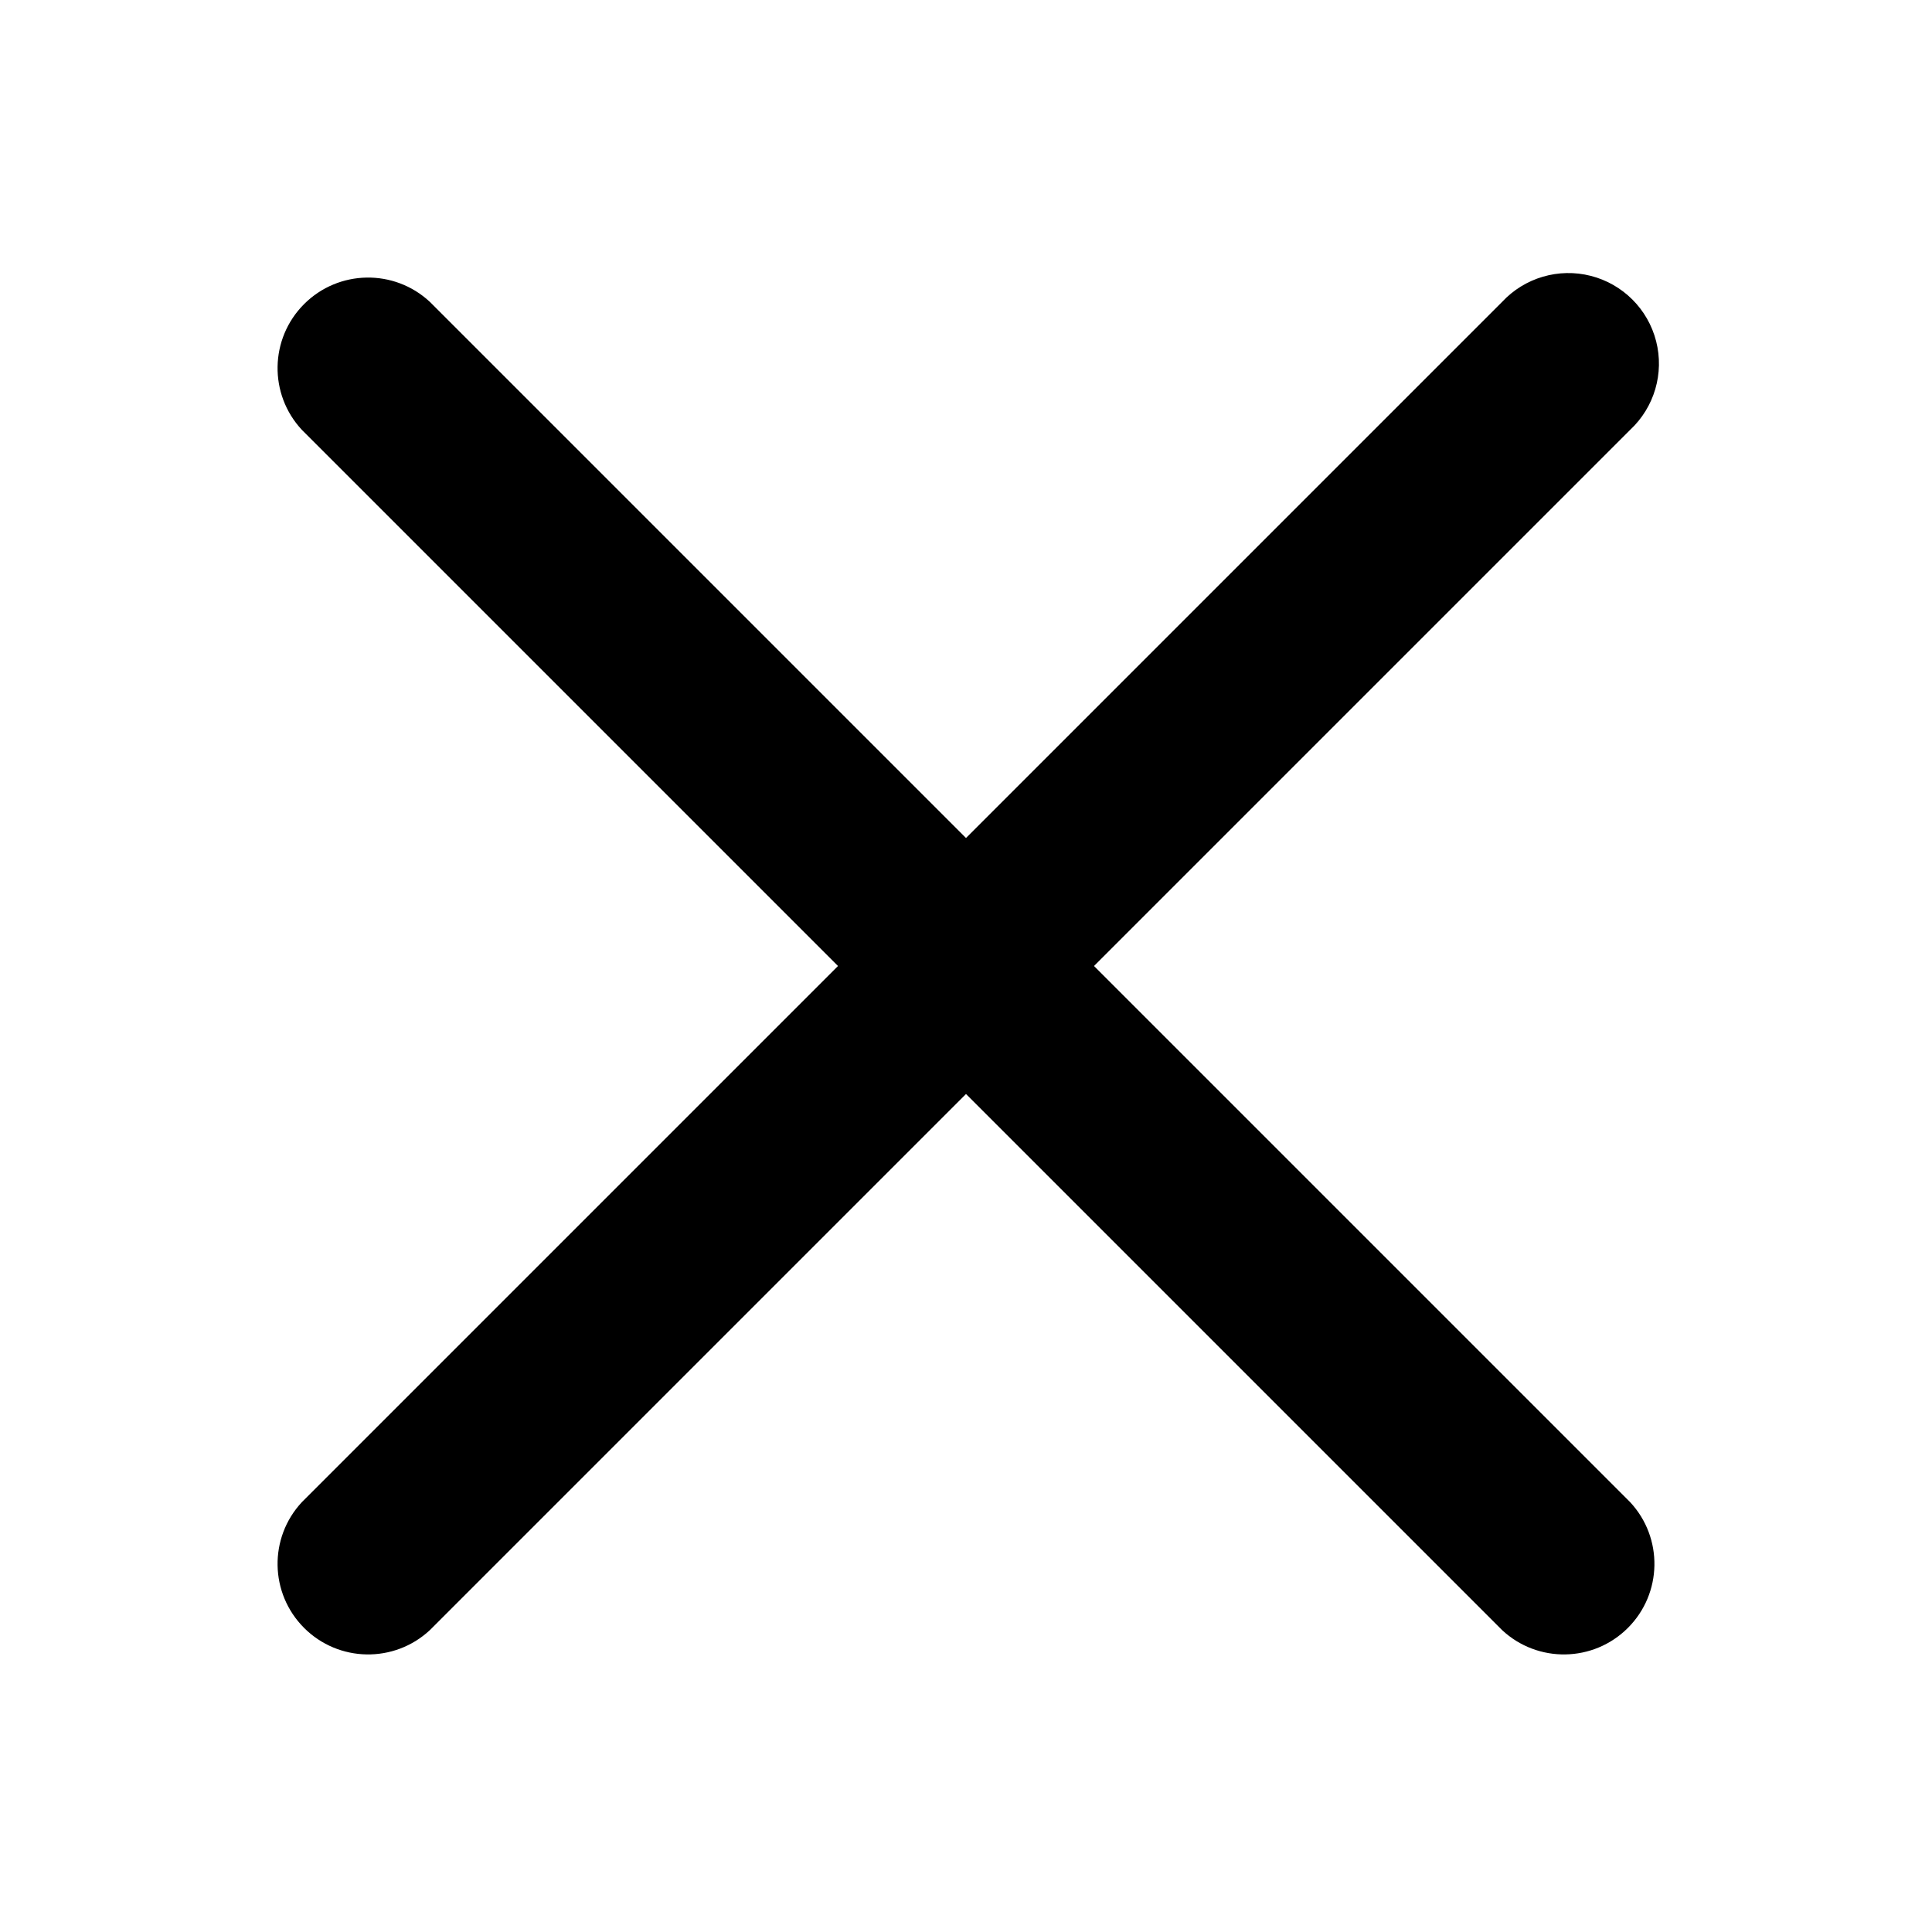
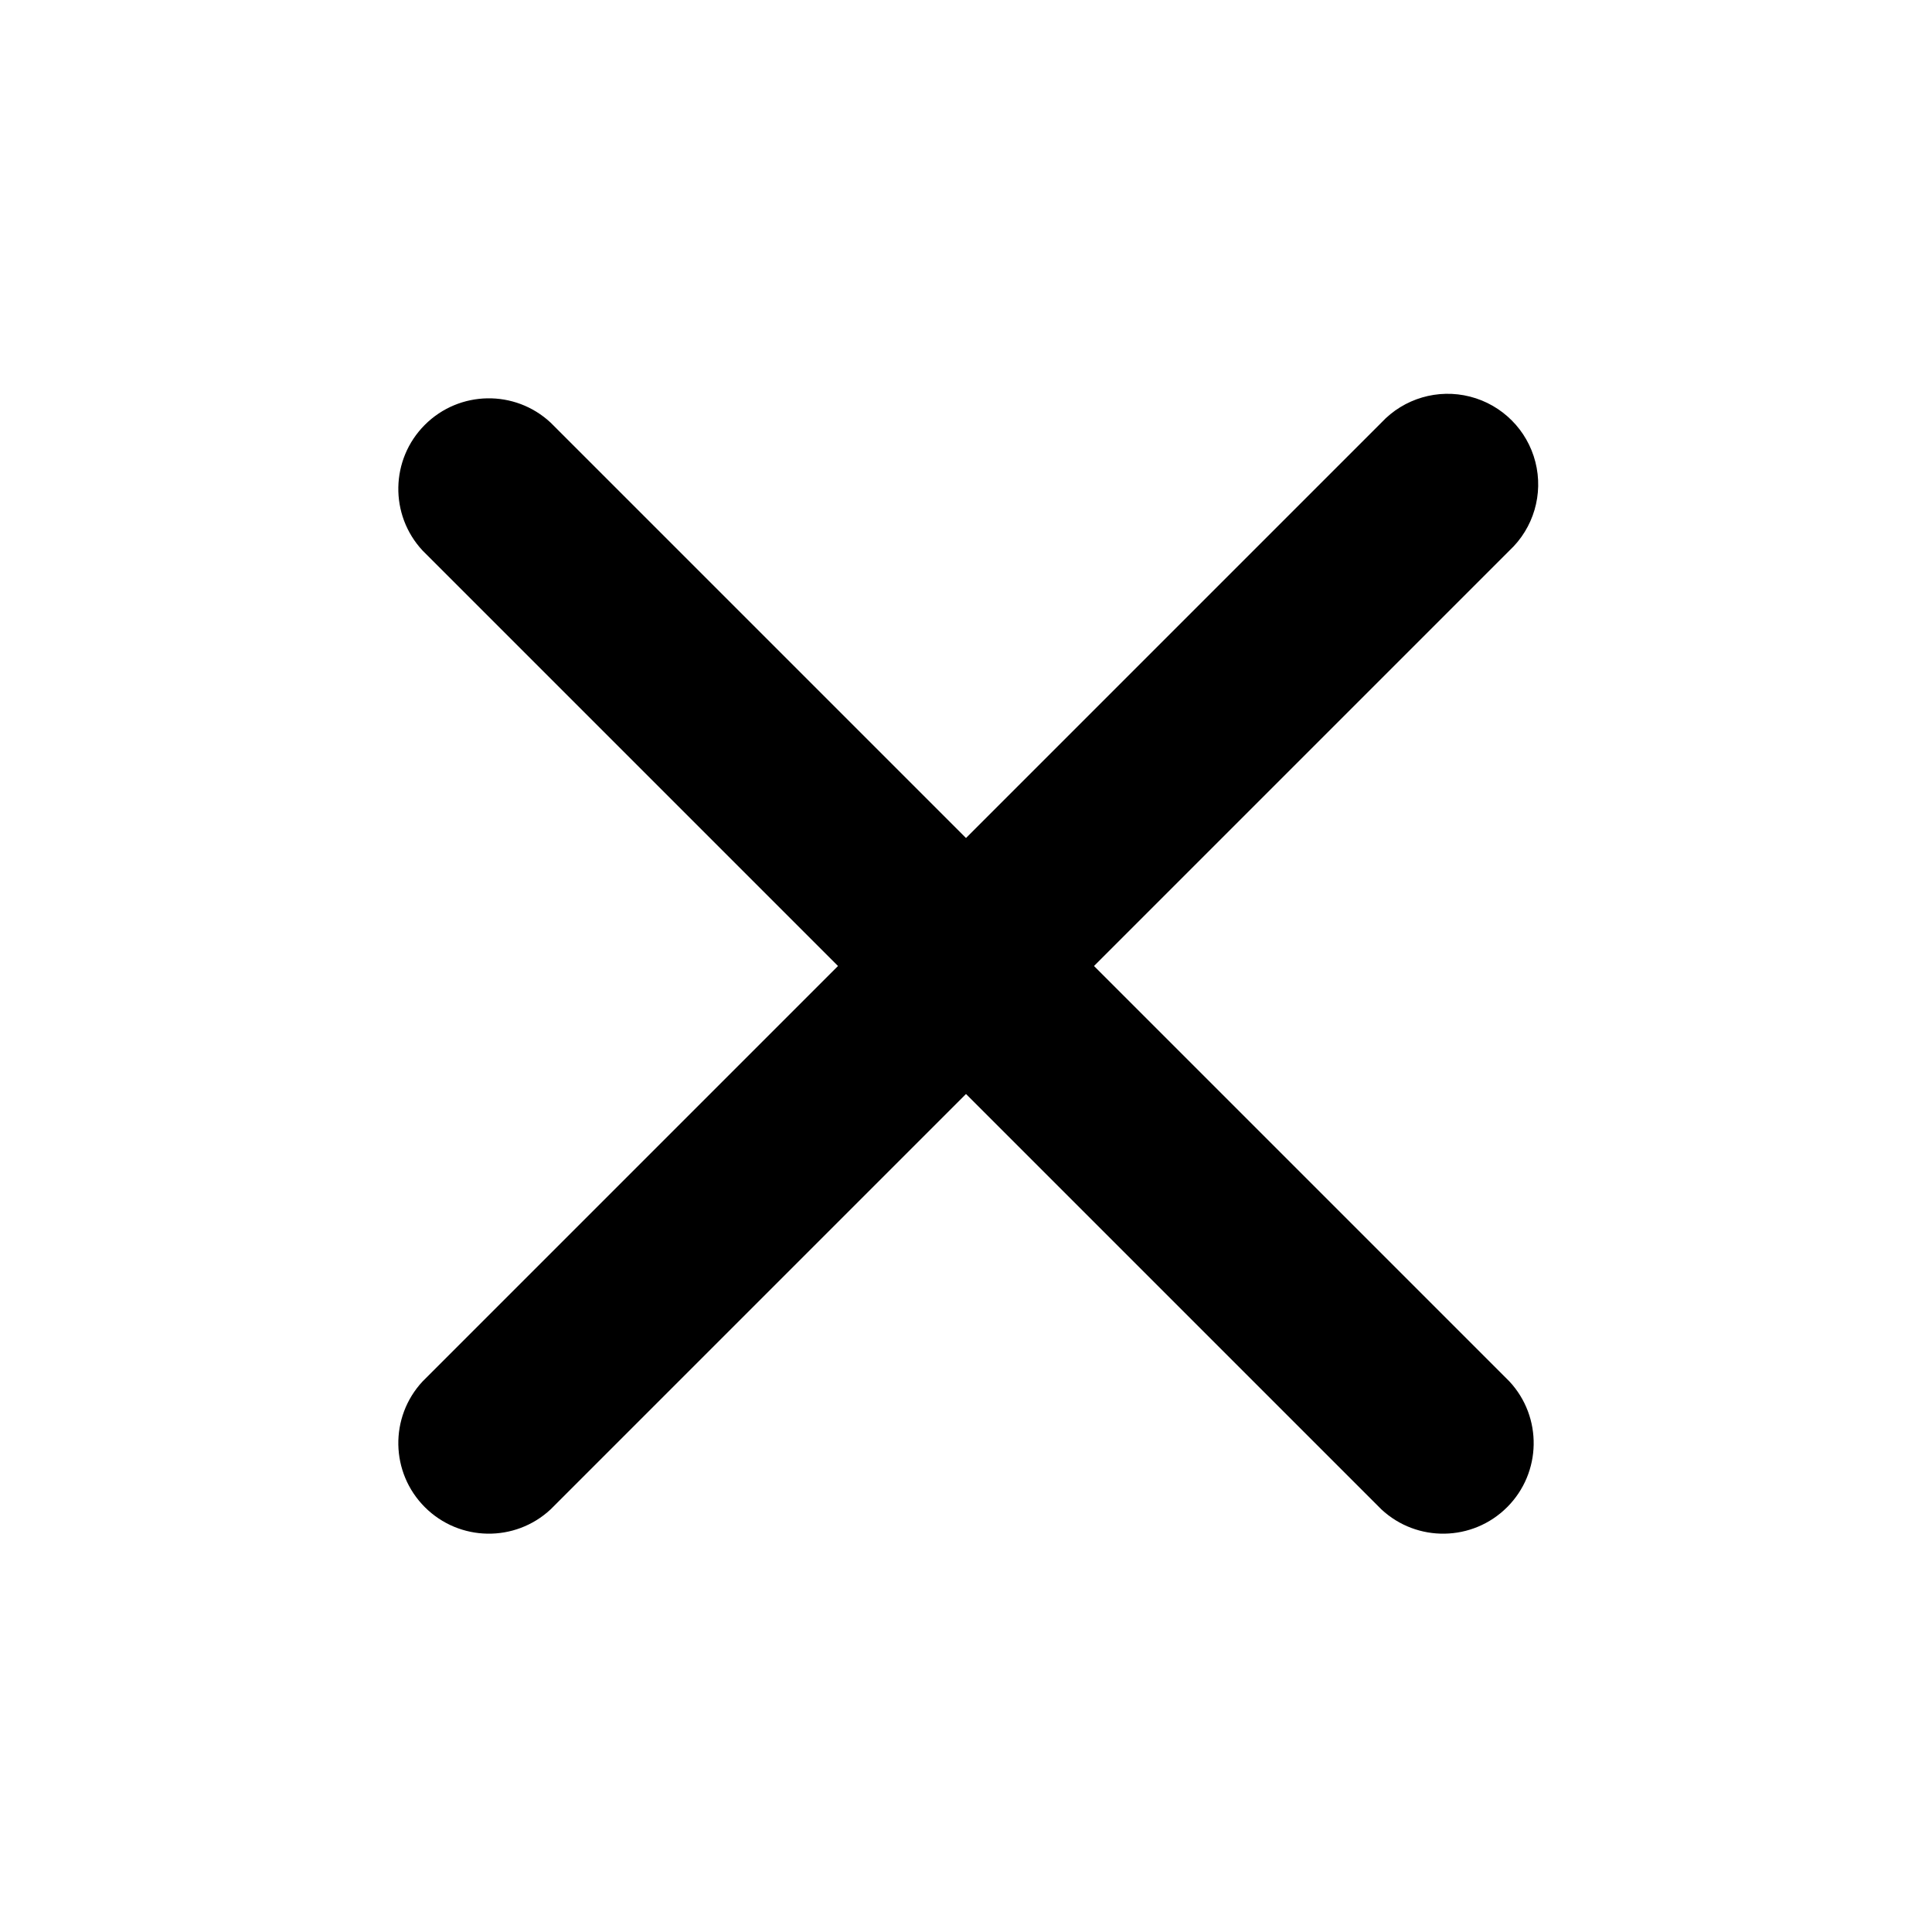
<svg xmlns="http://www.w3.org/2000/svg" viewBox="0 0 16 16" fill="currentColor">
-   <path fill-rule="evenodd" d="M6.94 8 2.5 3.56A.75.75 0 0 1 3.56 2.5L8 6.94l4.44-4.44a.75.75 0 1 1 1.06 1.06L9.06 8l4.44 4.44a.75.75 0 0 1-1.06 1.06L8 9.06 3.56 13.5a.75.75 0 0 1-1.06-1.06L6.94 8z" />
+   <path fill-rule="evenodd" d="M6.94 8 3.5 4.56A.75.75 0 0 1 4.56 3.5L8 6.94l3.44-3.44a.75.75 0 1 1 1.06 1.06L9.06 8l3.44 3.44a.75.75 0 0 1-1.06 1.06L8 9.06 4.56 12.5a.75.75 0 0 1-1.06-1.06L6.94 8z" />
</svg>
